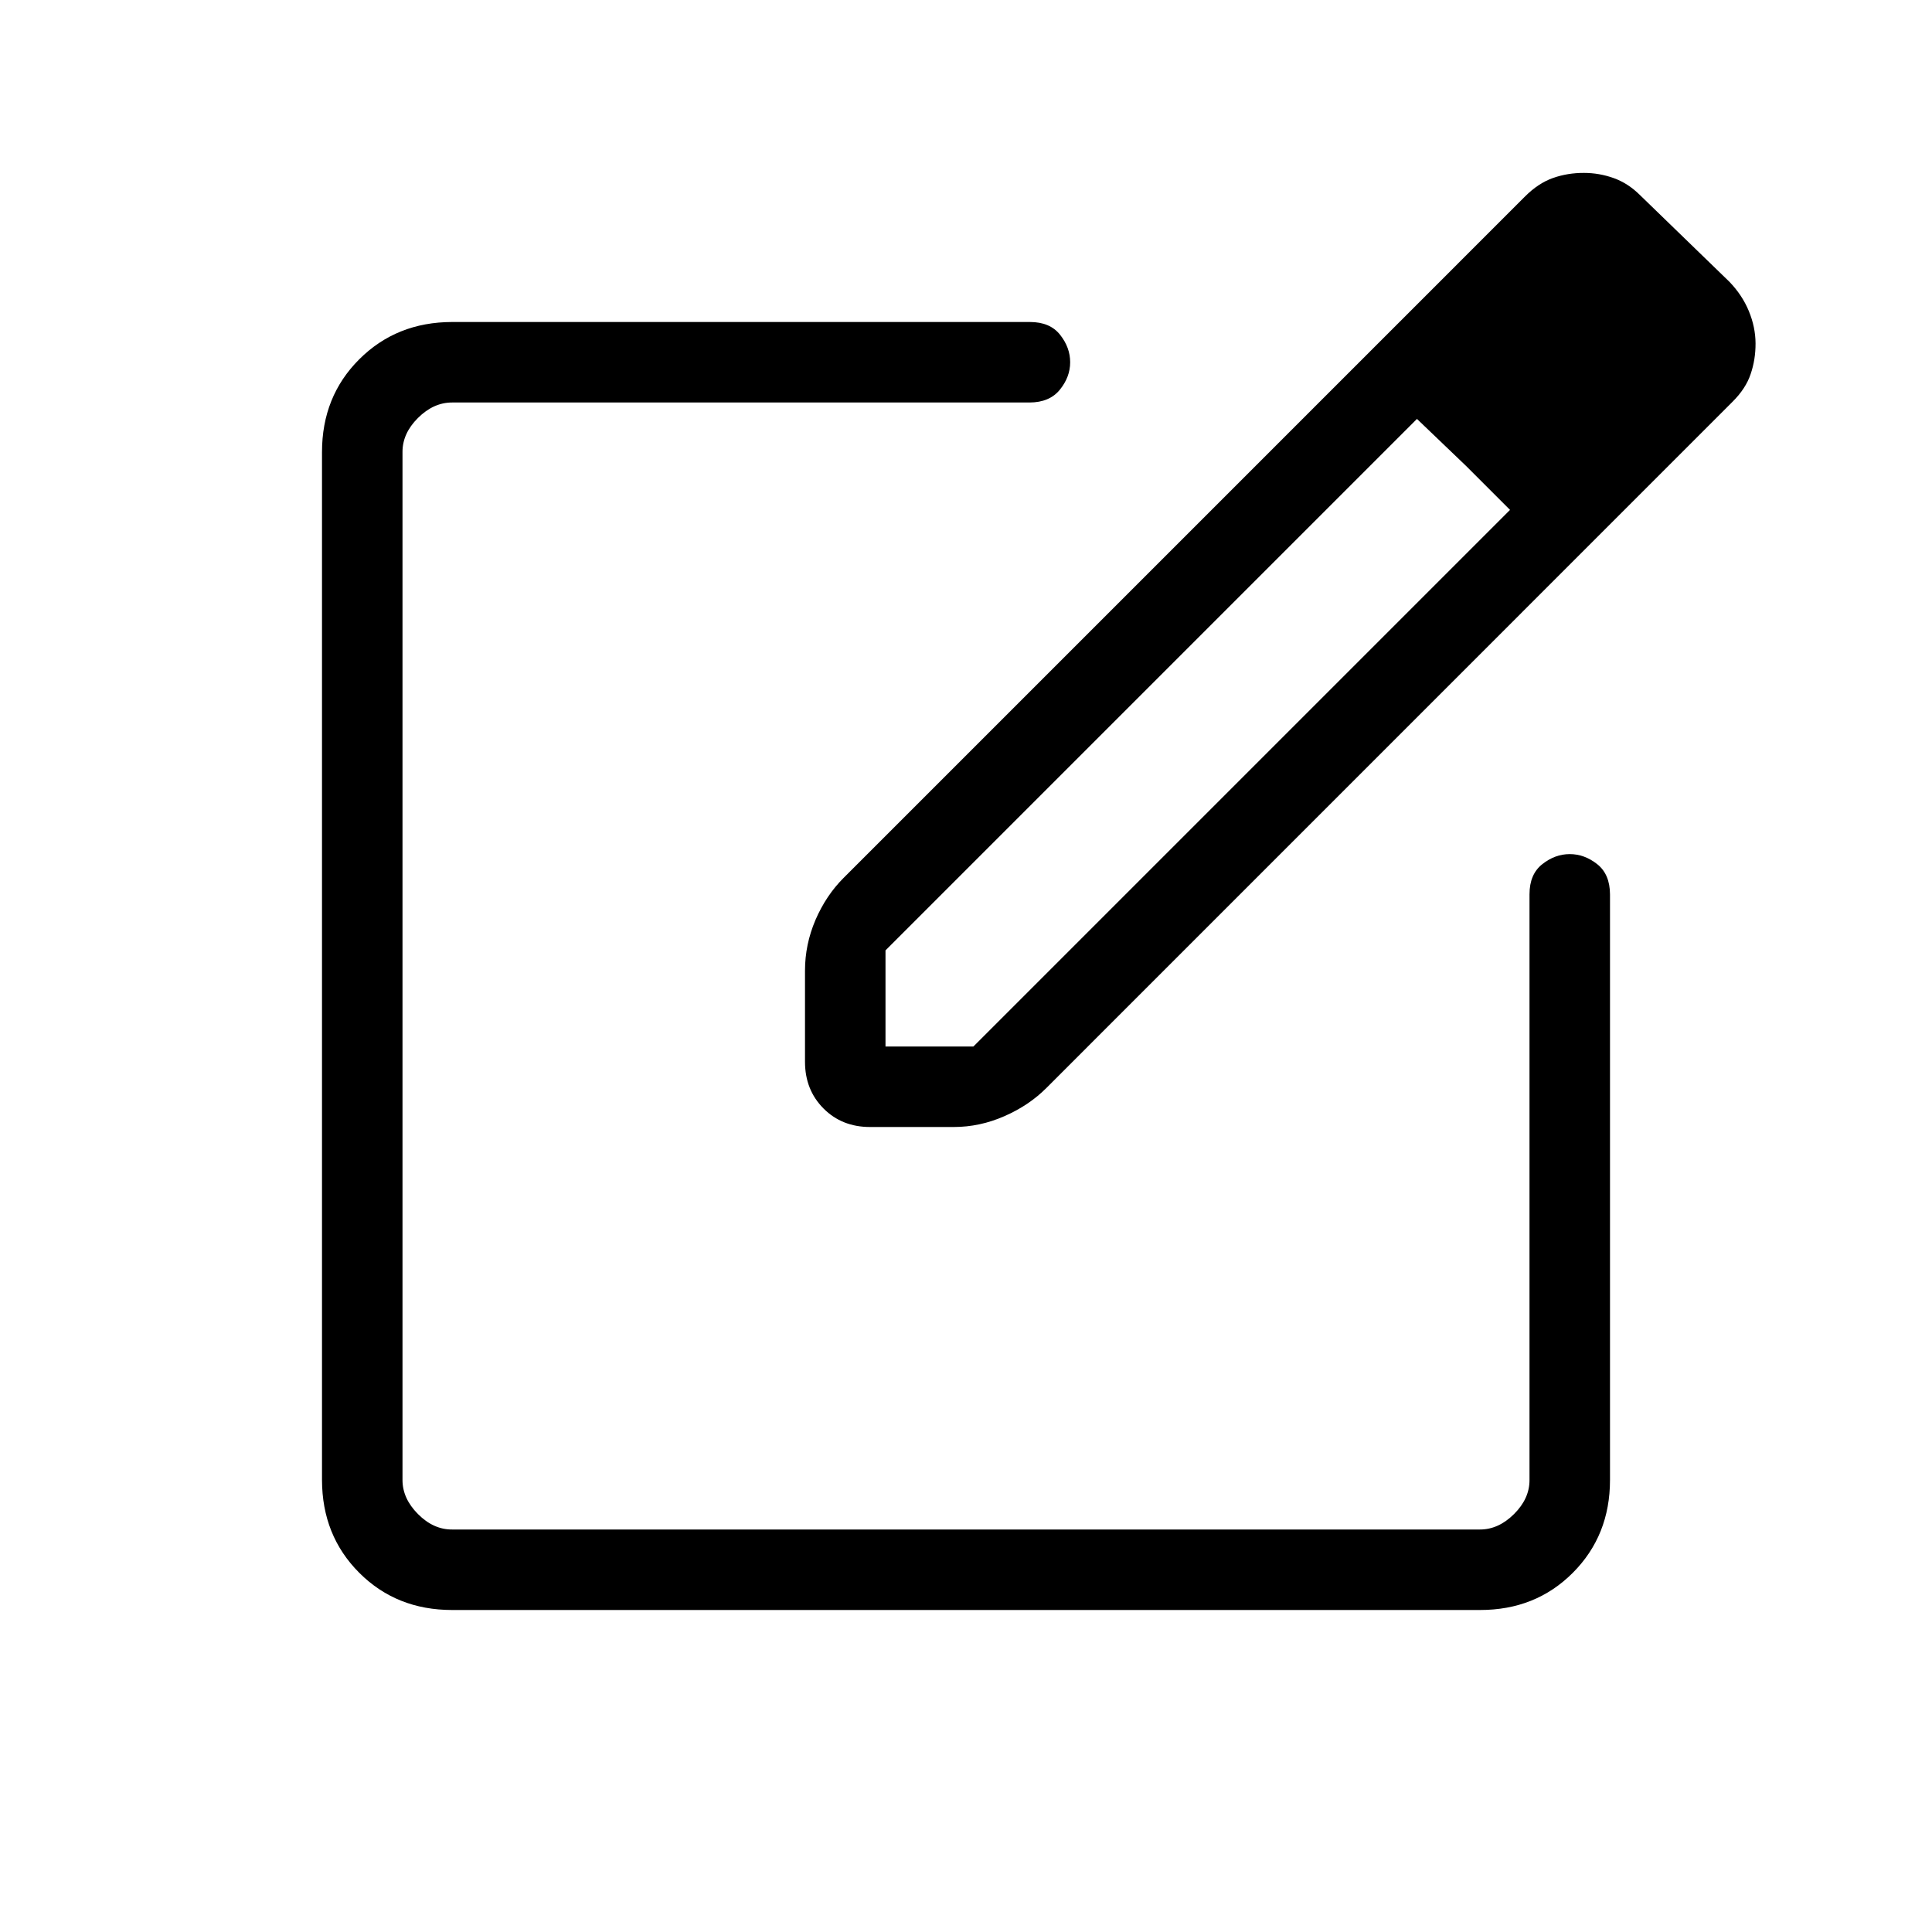
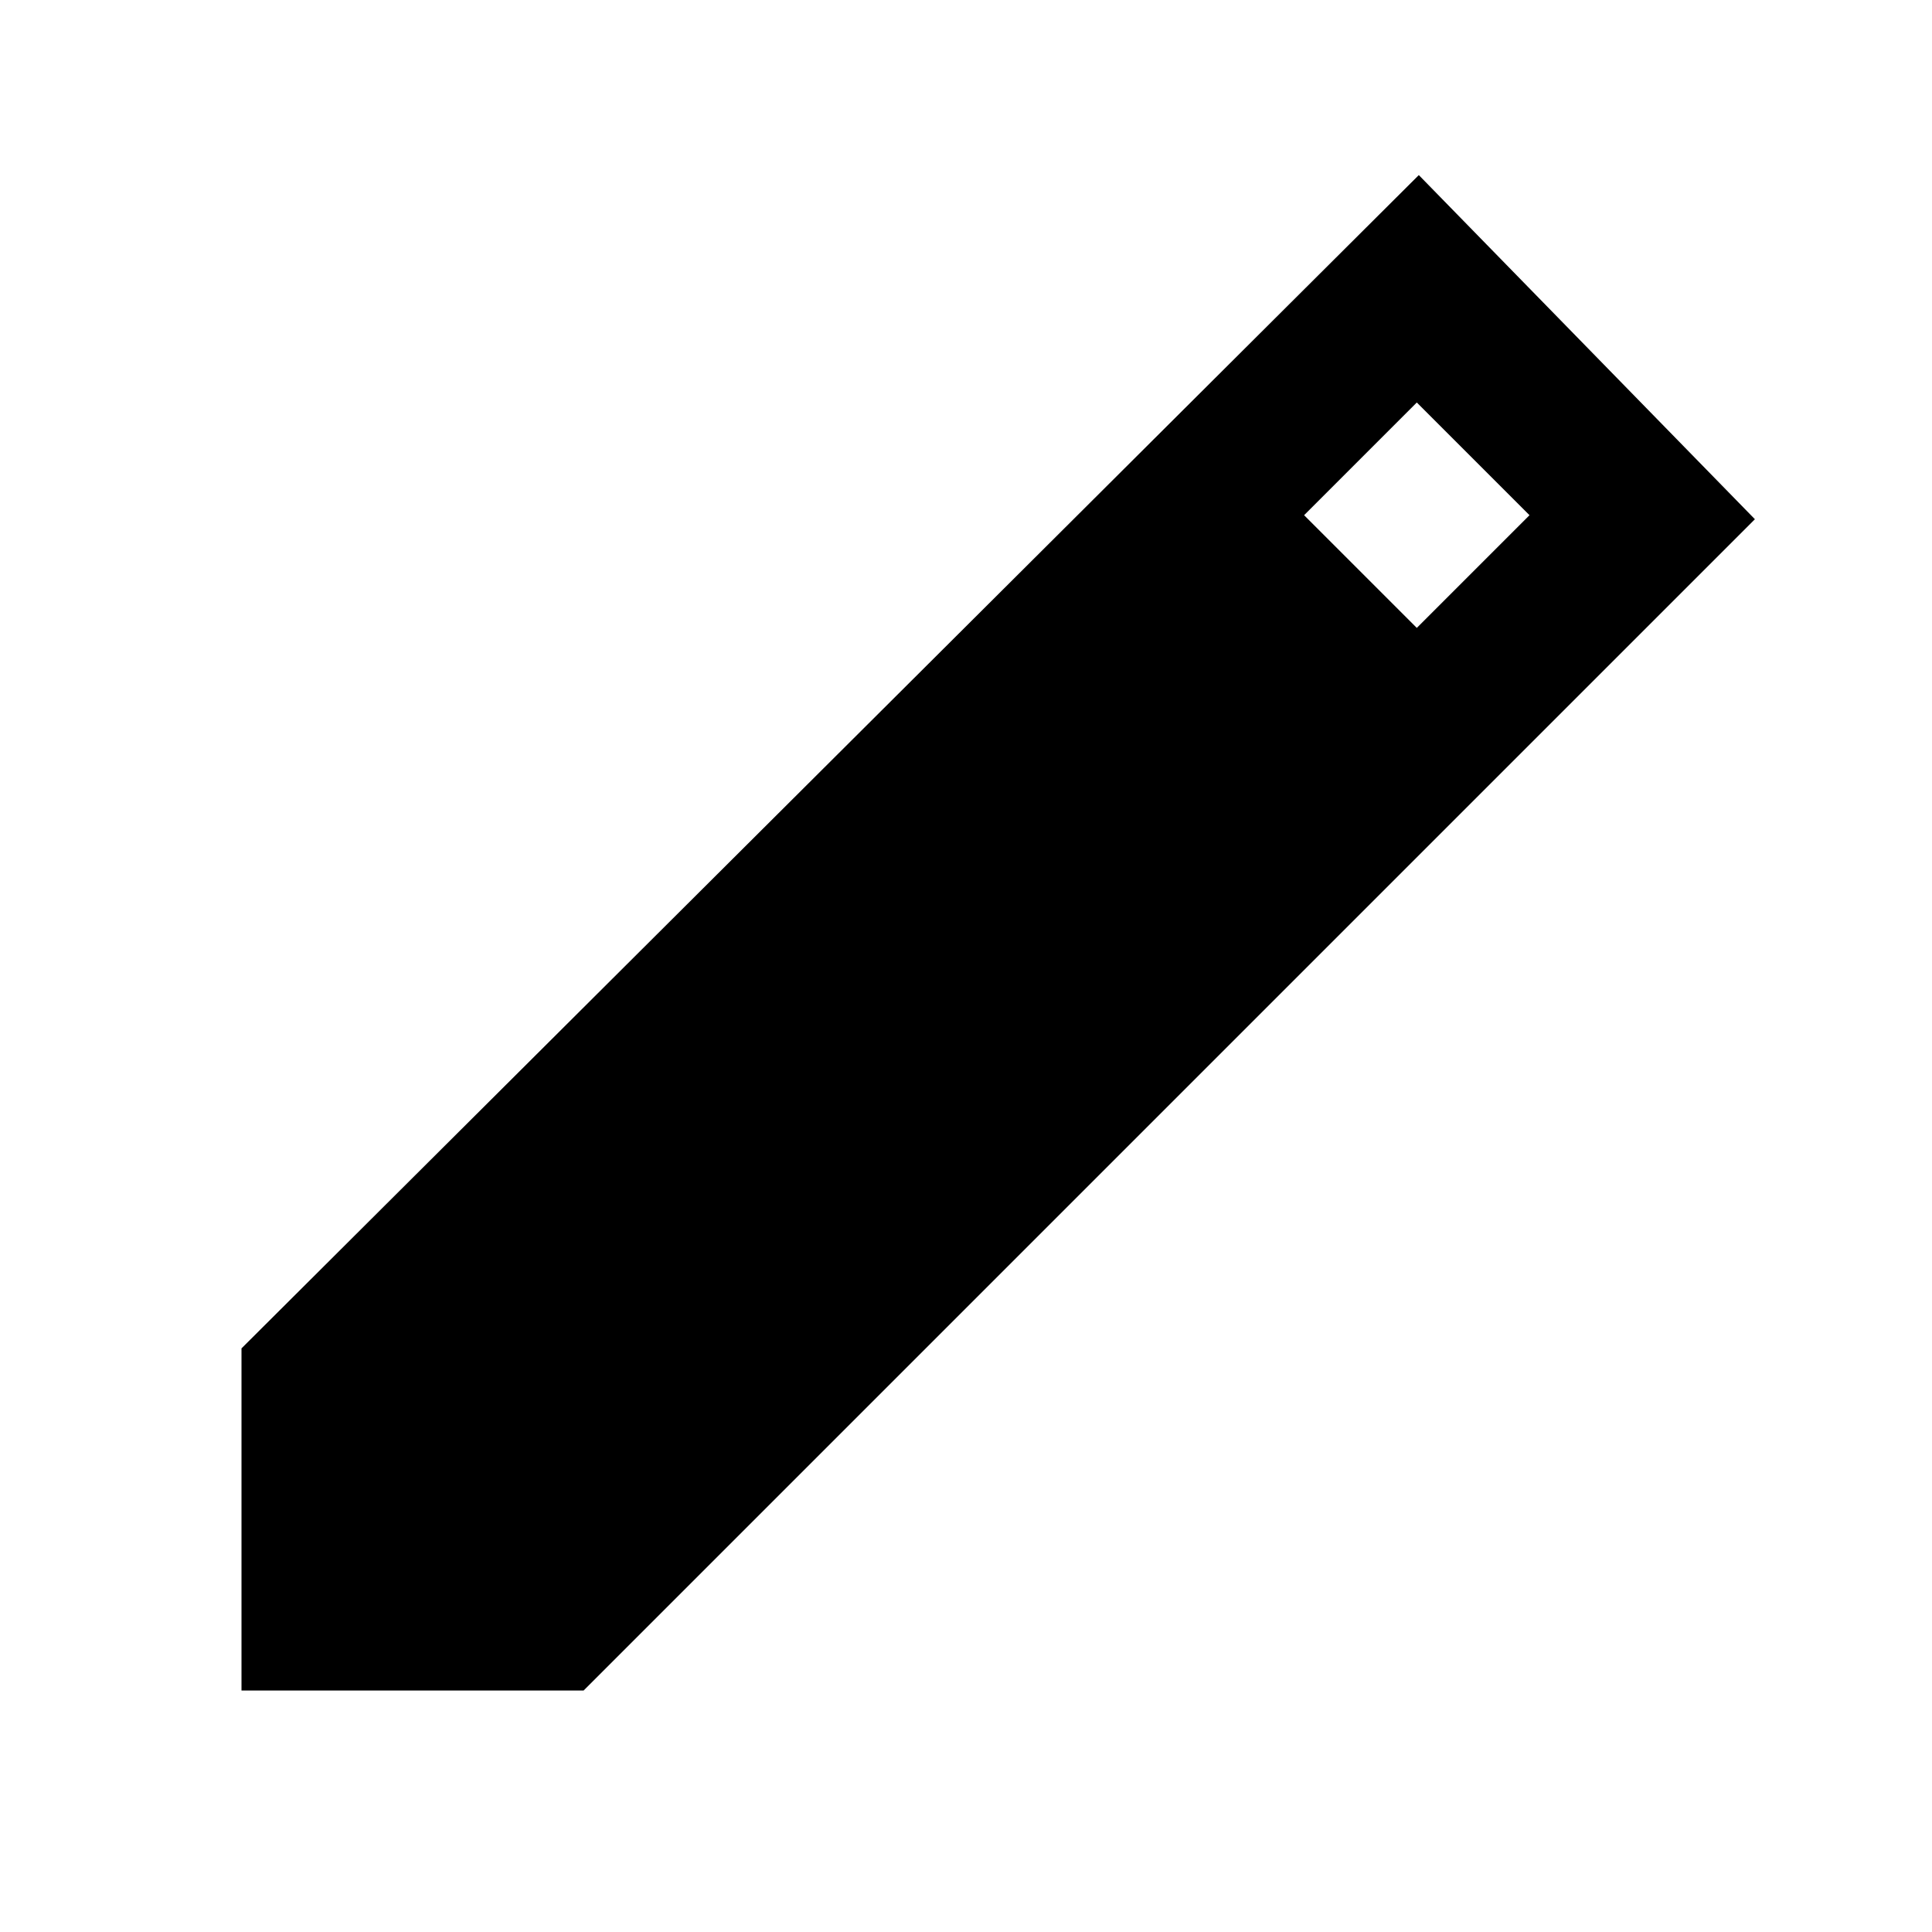
<svg xmlns="http://www.w3.org/2000/svg" width="1em" height="1em" viewBox="0 0 24 24">
-   <path fill="currentColor" d="M5.616 20q-.691 0-1.153-.462T4 18.384V5.616q0-.691.463-1.153T5.616 4h7.178q.25 0 .375.159q.125.158.125.341t-.128.341T12.79 5H5.616q-.231 0-.424.192T5 5.616v12.769q0 .23.192.423t.423.192h12.77q.23 0 .423-.192t.192-.423V11.11q0-.25.159-.375q.158-.125.341-.125t.341.125t.159.375v7.275q0 .69-.462 1.153T18.384 20zM10 13.192v-1.136q0-.323.13-.628q.132-.305.349-.522l8.465-8.465q.166-.166.348-.23t.385-.063q.189 0 .368.064t.326.21L21.483 3.5q.16.166.242.365t.083.4t-.061.382q-.06.18-.226.345l-8.523 8.524q-.217.217-.522.35q-.305.134-.628.134h-1.04q-.349 0-.578-.23t-.23-.578m10.814-8.907l-1.112-1.17zM11 13h1.092l6.666-6.666l-.546-.546l-.61-.584L11 11.806zm7.212-7.211l-.61-.585zl.546.546z" />
+   <path fill="currentColor" d="M3 21v-4.25L17.625 2.175L21.8 6.45L7.25 21zM17.6 7.8L19 6.4L17.6 5l-1.4 1.4z" />
</svg>
